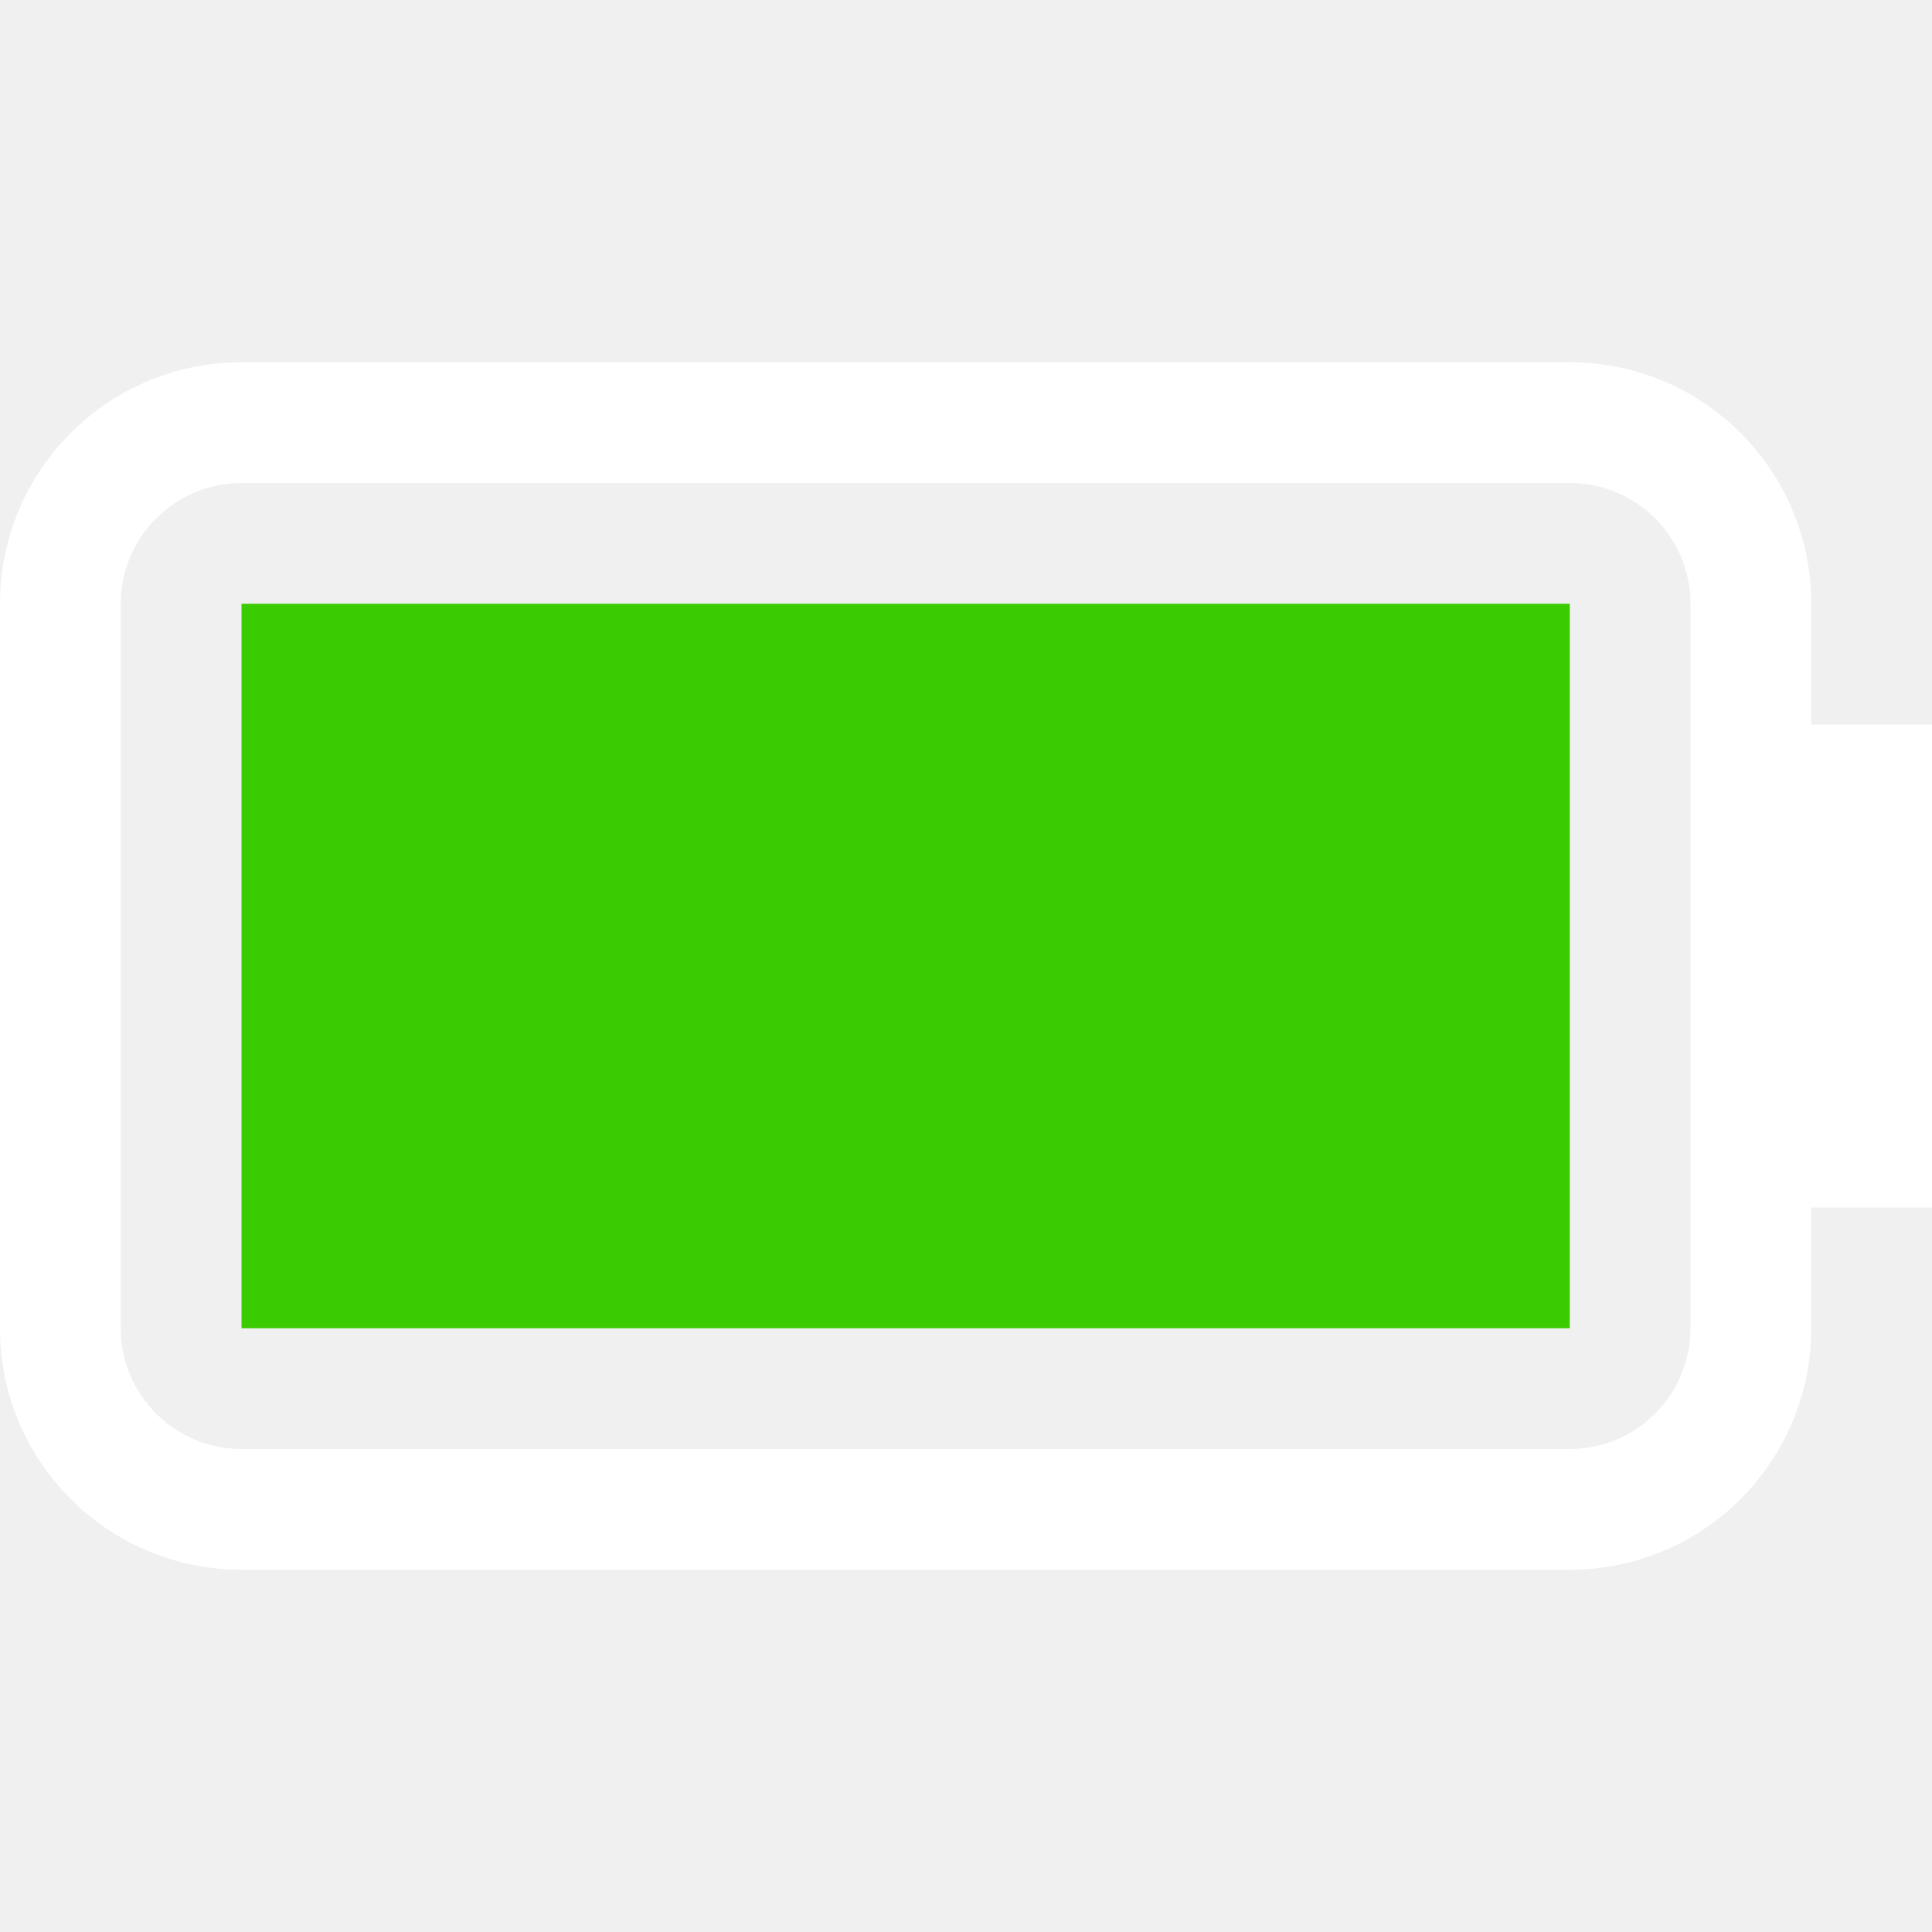
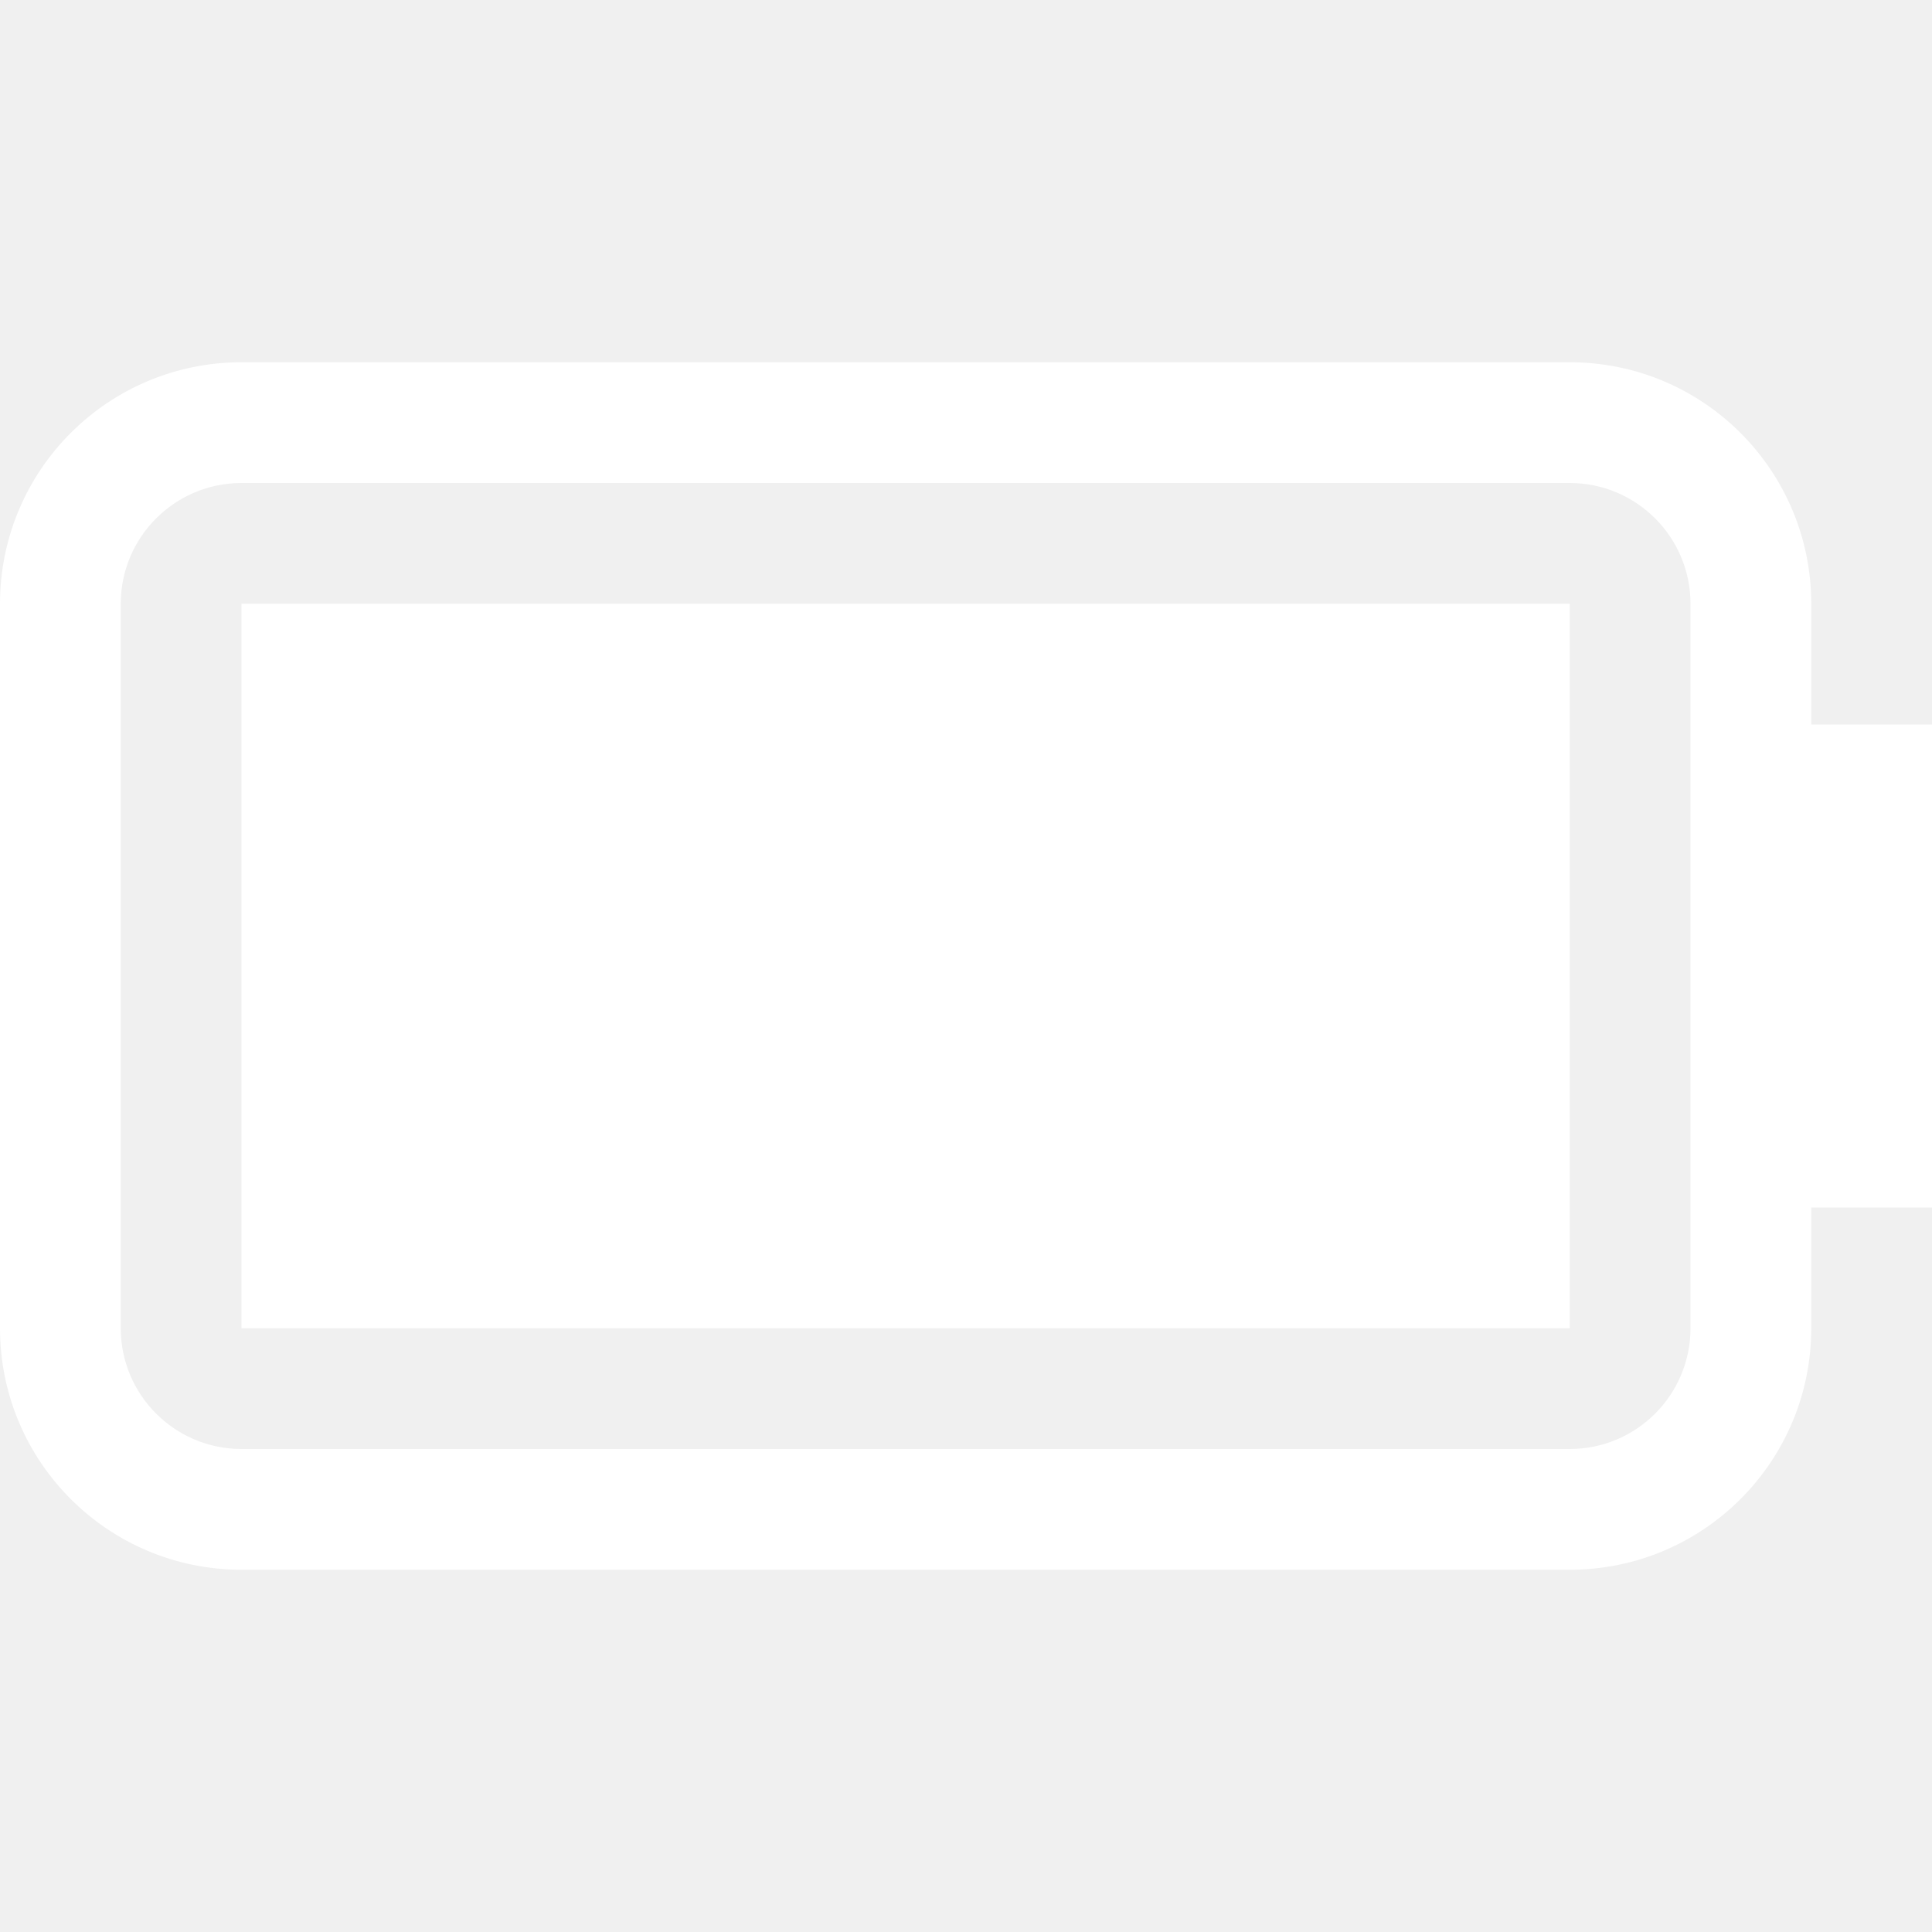
<svg xmlns="http://www.w3.org/2000/svg" width="16px" height="16px" viewBox="0 0 16 16" version="1.1">
  <g id="battery-100-symbolic" stroke="none" stroke-width="1" fill="none" fill-rule="evenodd">
    <path d="M13,4 L2,4 C1.448,4 1,4.448 1,5 L1,11 C1,11.552 1.448,12 2,12 L13,12 C13.552,12 14,11.552 14,11 L14,5 C14,4.448 13.552,4 13,4 Z M15,11 C15,12.105 14.105,13 13,13 L2,13 C0.895,13 0,12.105 0,11 L0,5 C0,3.895 0.895,3 2,3 L13,3 C14.105,3 15,3.895 15,5 L15,6 L16,6 L16,10 L15,10 L15,11 Z" id="形状" fill="#FFFFFF" />
-     <polygon id="Rectangle" fill="#3ACB00" points="2 5 13 5 13 11 2 11" />
+     <polygon id="Rectangle" fill="#FFFFFF" points="2 5 13 5 13 11 2 11" />
  </g>
</svg>
